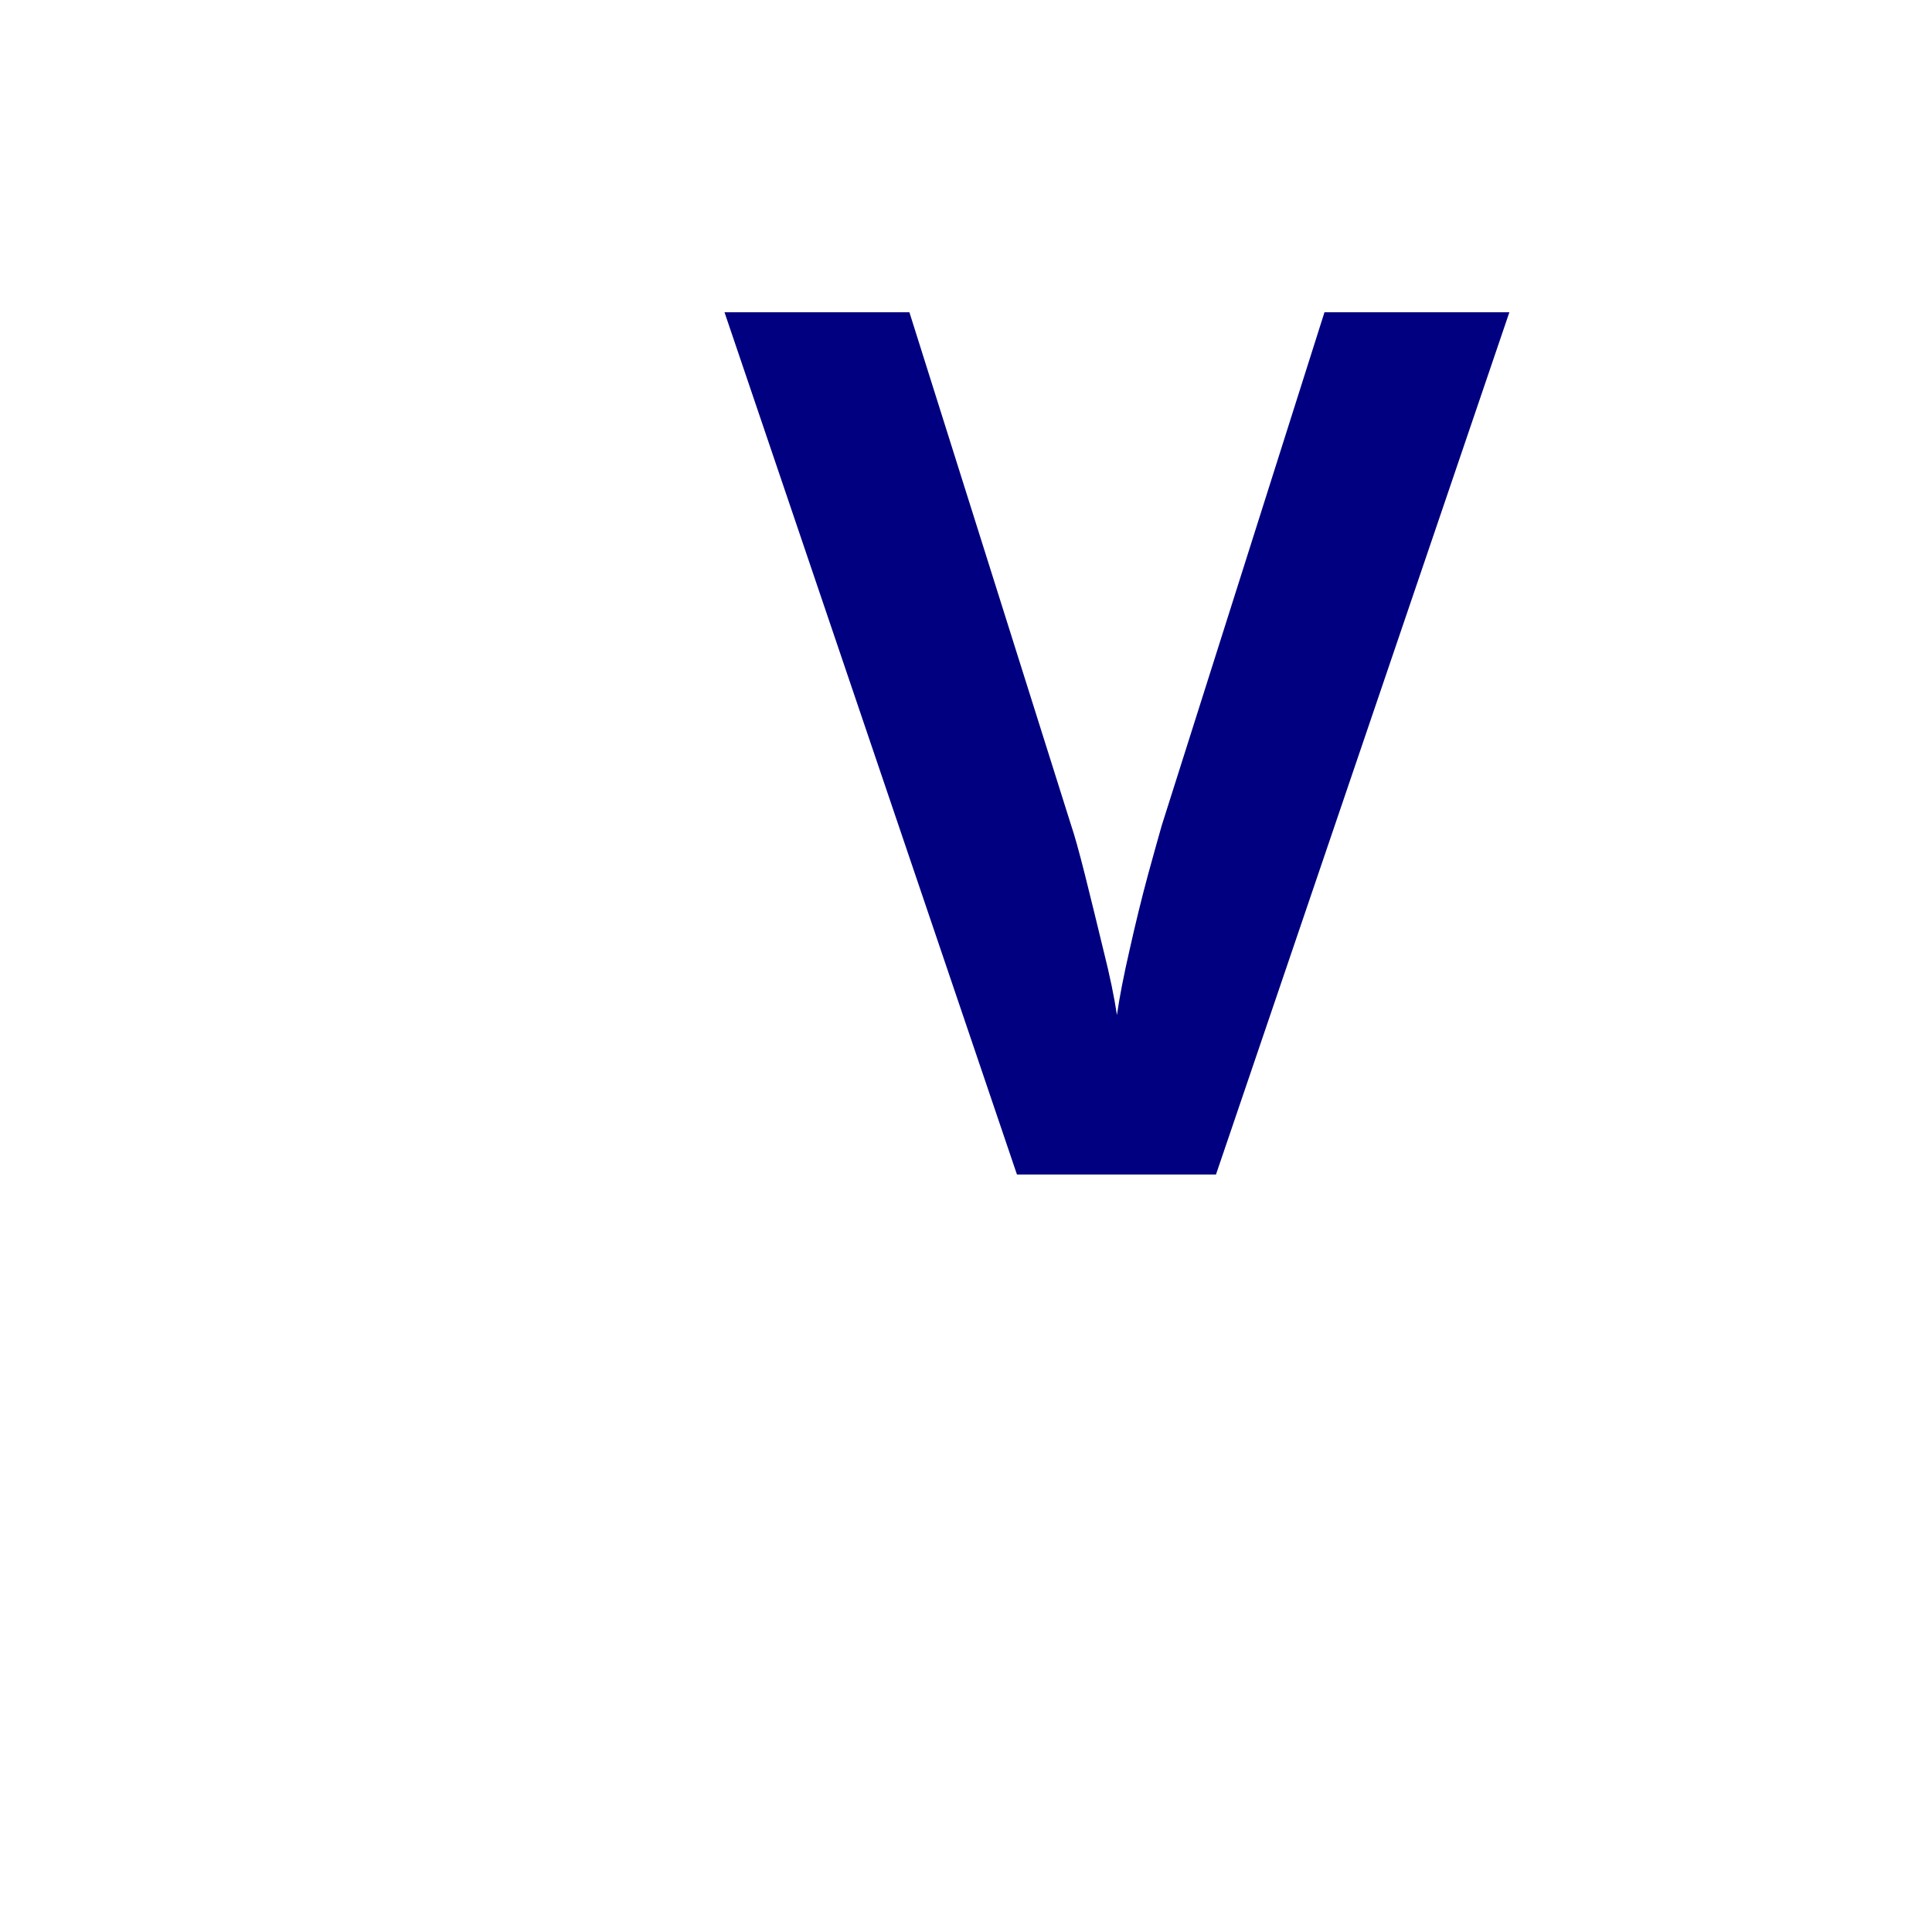
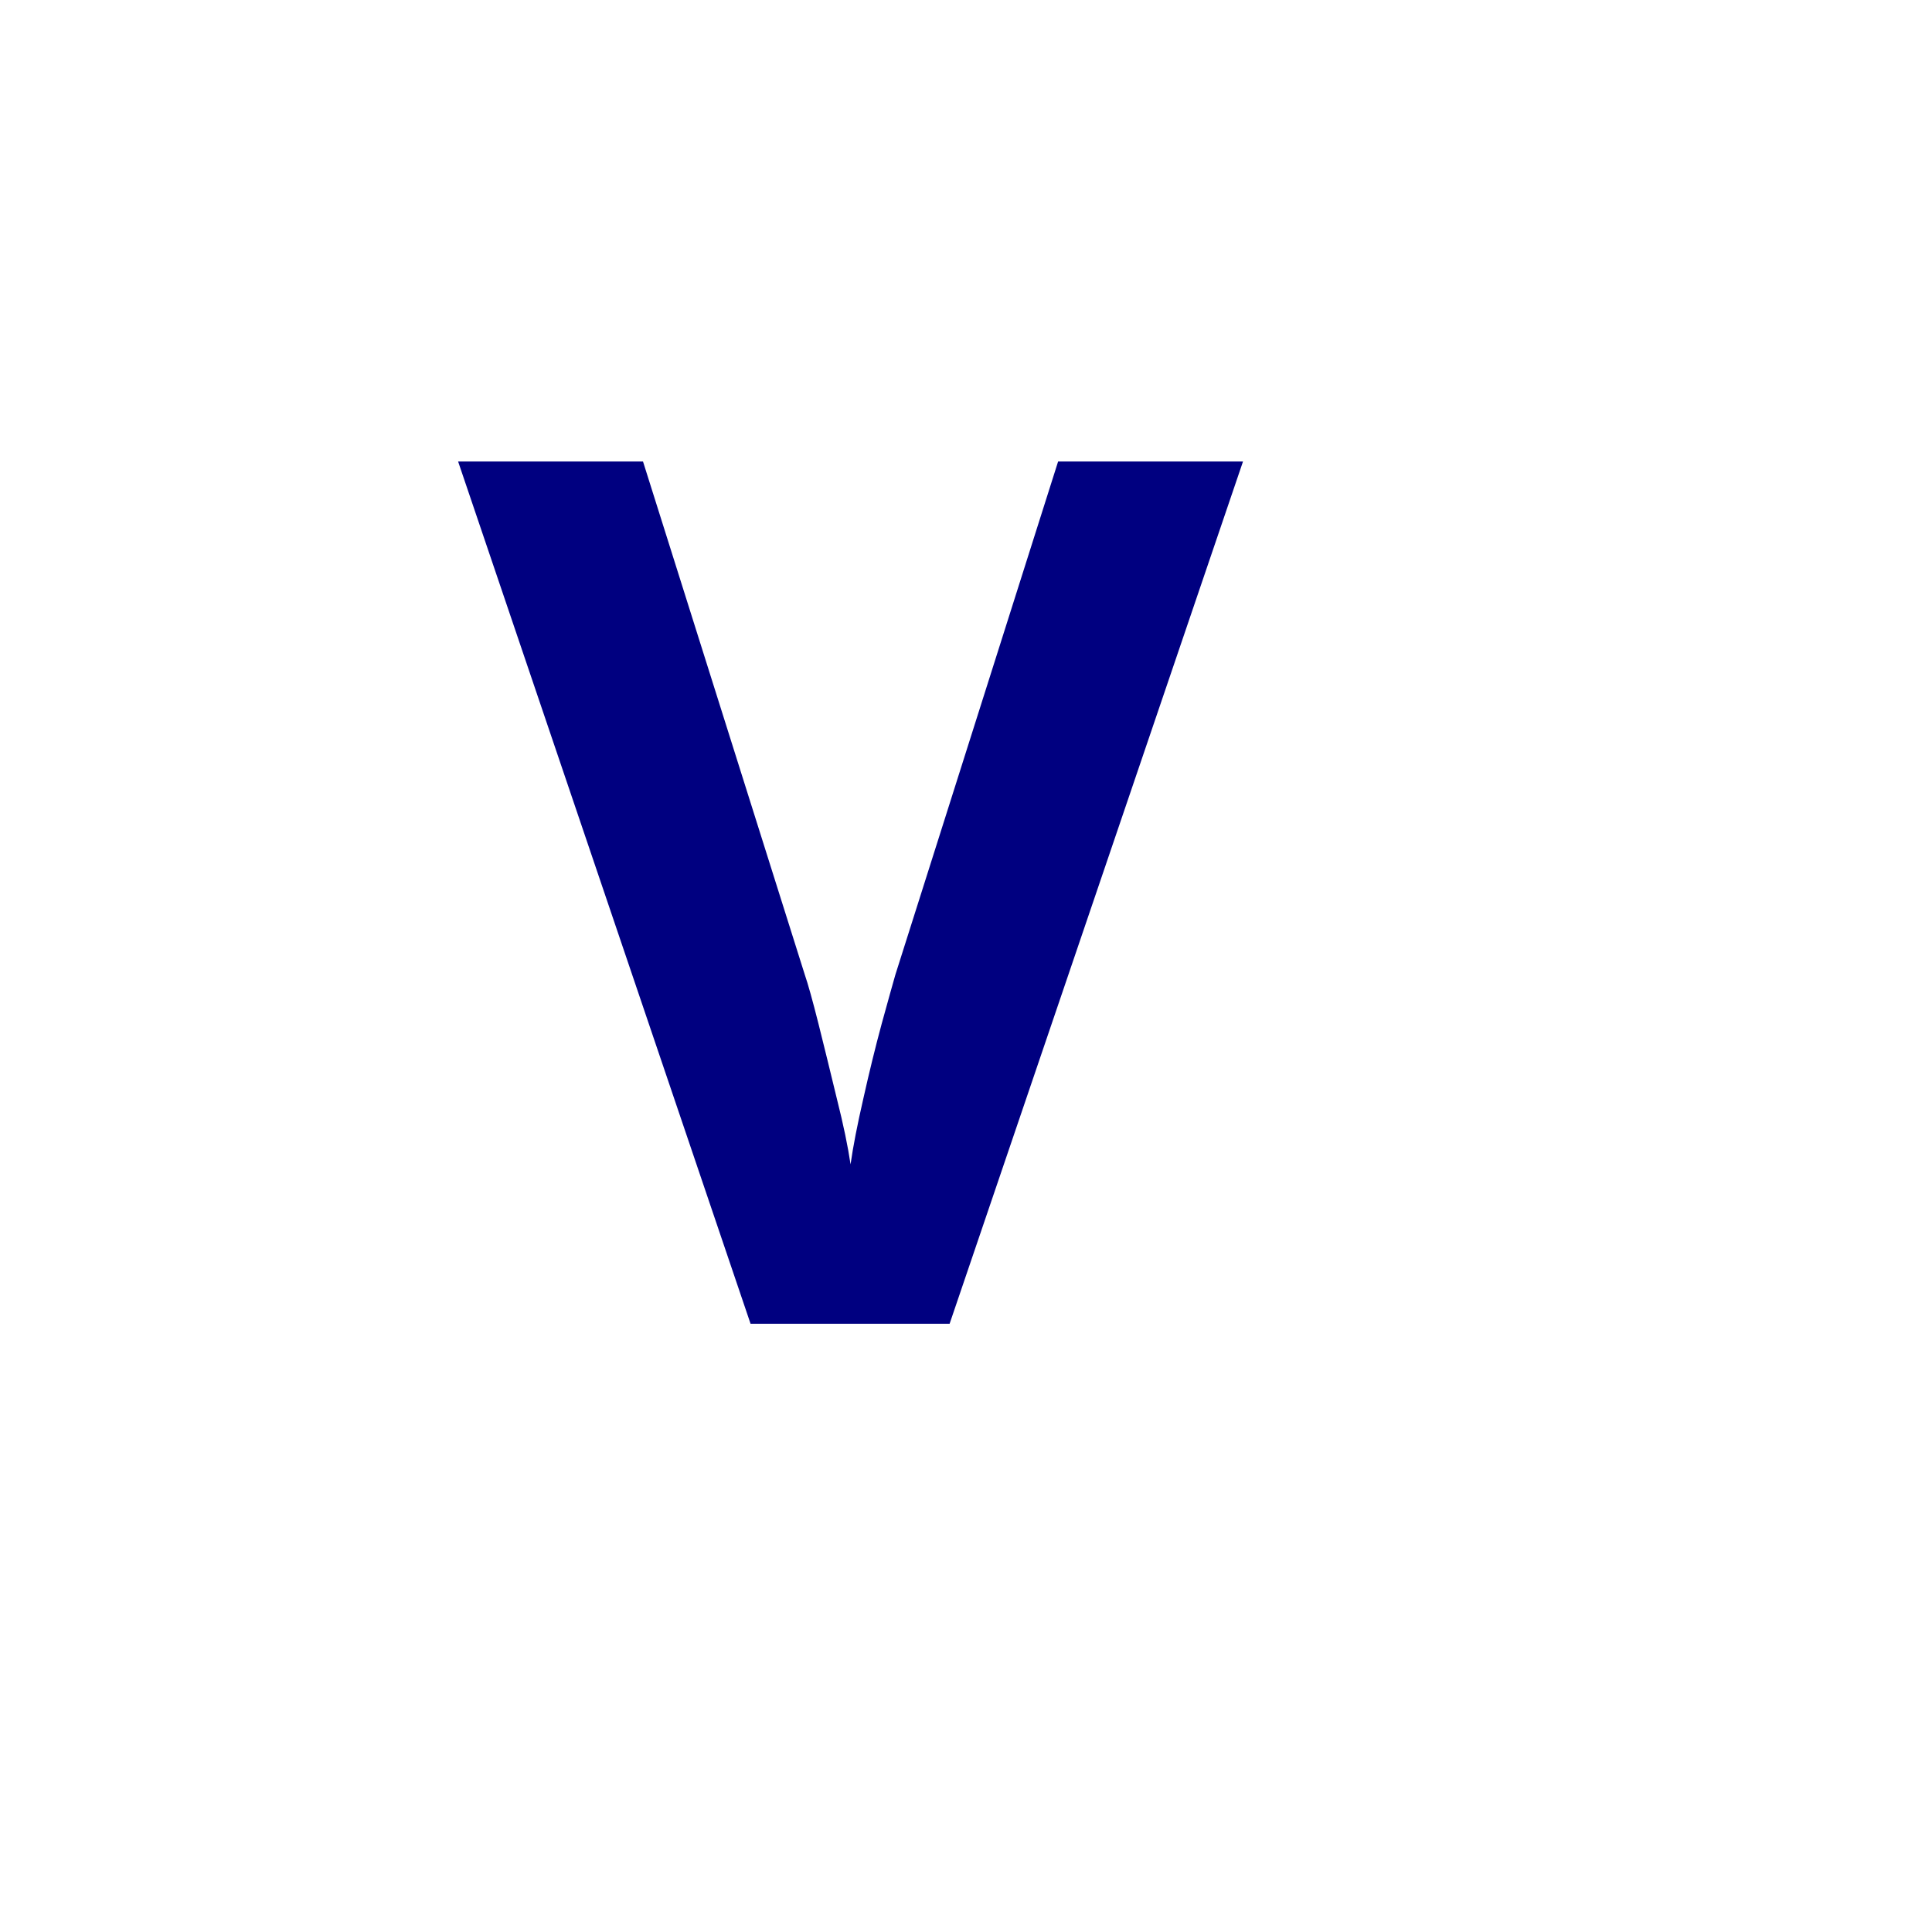
<svg xmlns="http://www.w3.org/2000/svg" width="64px" height="64px" id="svg3513" version="1.1">
  <defs id="defs3515" />
  <g id="layer1">
-     <text xml:space="preserve" style="font-size:40px;font-style:normal;font-weight:bold;line-height:125%;letter-spacing:0px;word-spacing:0px;fill:#000080;fill-opacity:1;stroke:none;font-family:Sans;-inkscape-font-specification:Sans Bold" x="24" y="38.909" id="text3002">
-       <tspan id="tspan3004" x="24" y="38.909">V</tspan>
+     <text xml:space="preserve" style="font-size:40px;font-style:normal;font-weight:bold;line-height:125%;letter-spacing:0px;word-spacing:0px;fill:#000080;fill-opacity:1;stroke:none;font-family:Sans;-inkscape-font-specification:Sans Bold" x="15.175" y="43.853" id="text3002">
+       <tspan id="tspan3004" x="15.175" y="43.853">V</tspan>
    </text>
+     <rect style="fill:none;stroke:none" id="rect2998" width="40" height="40" x="10.654" y="9.273" />
  </g>
</svg>
